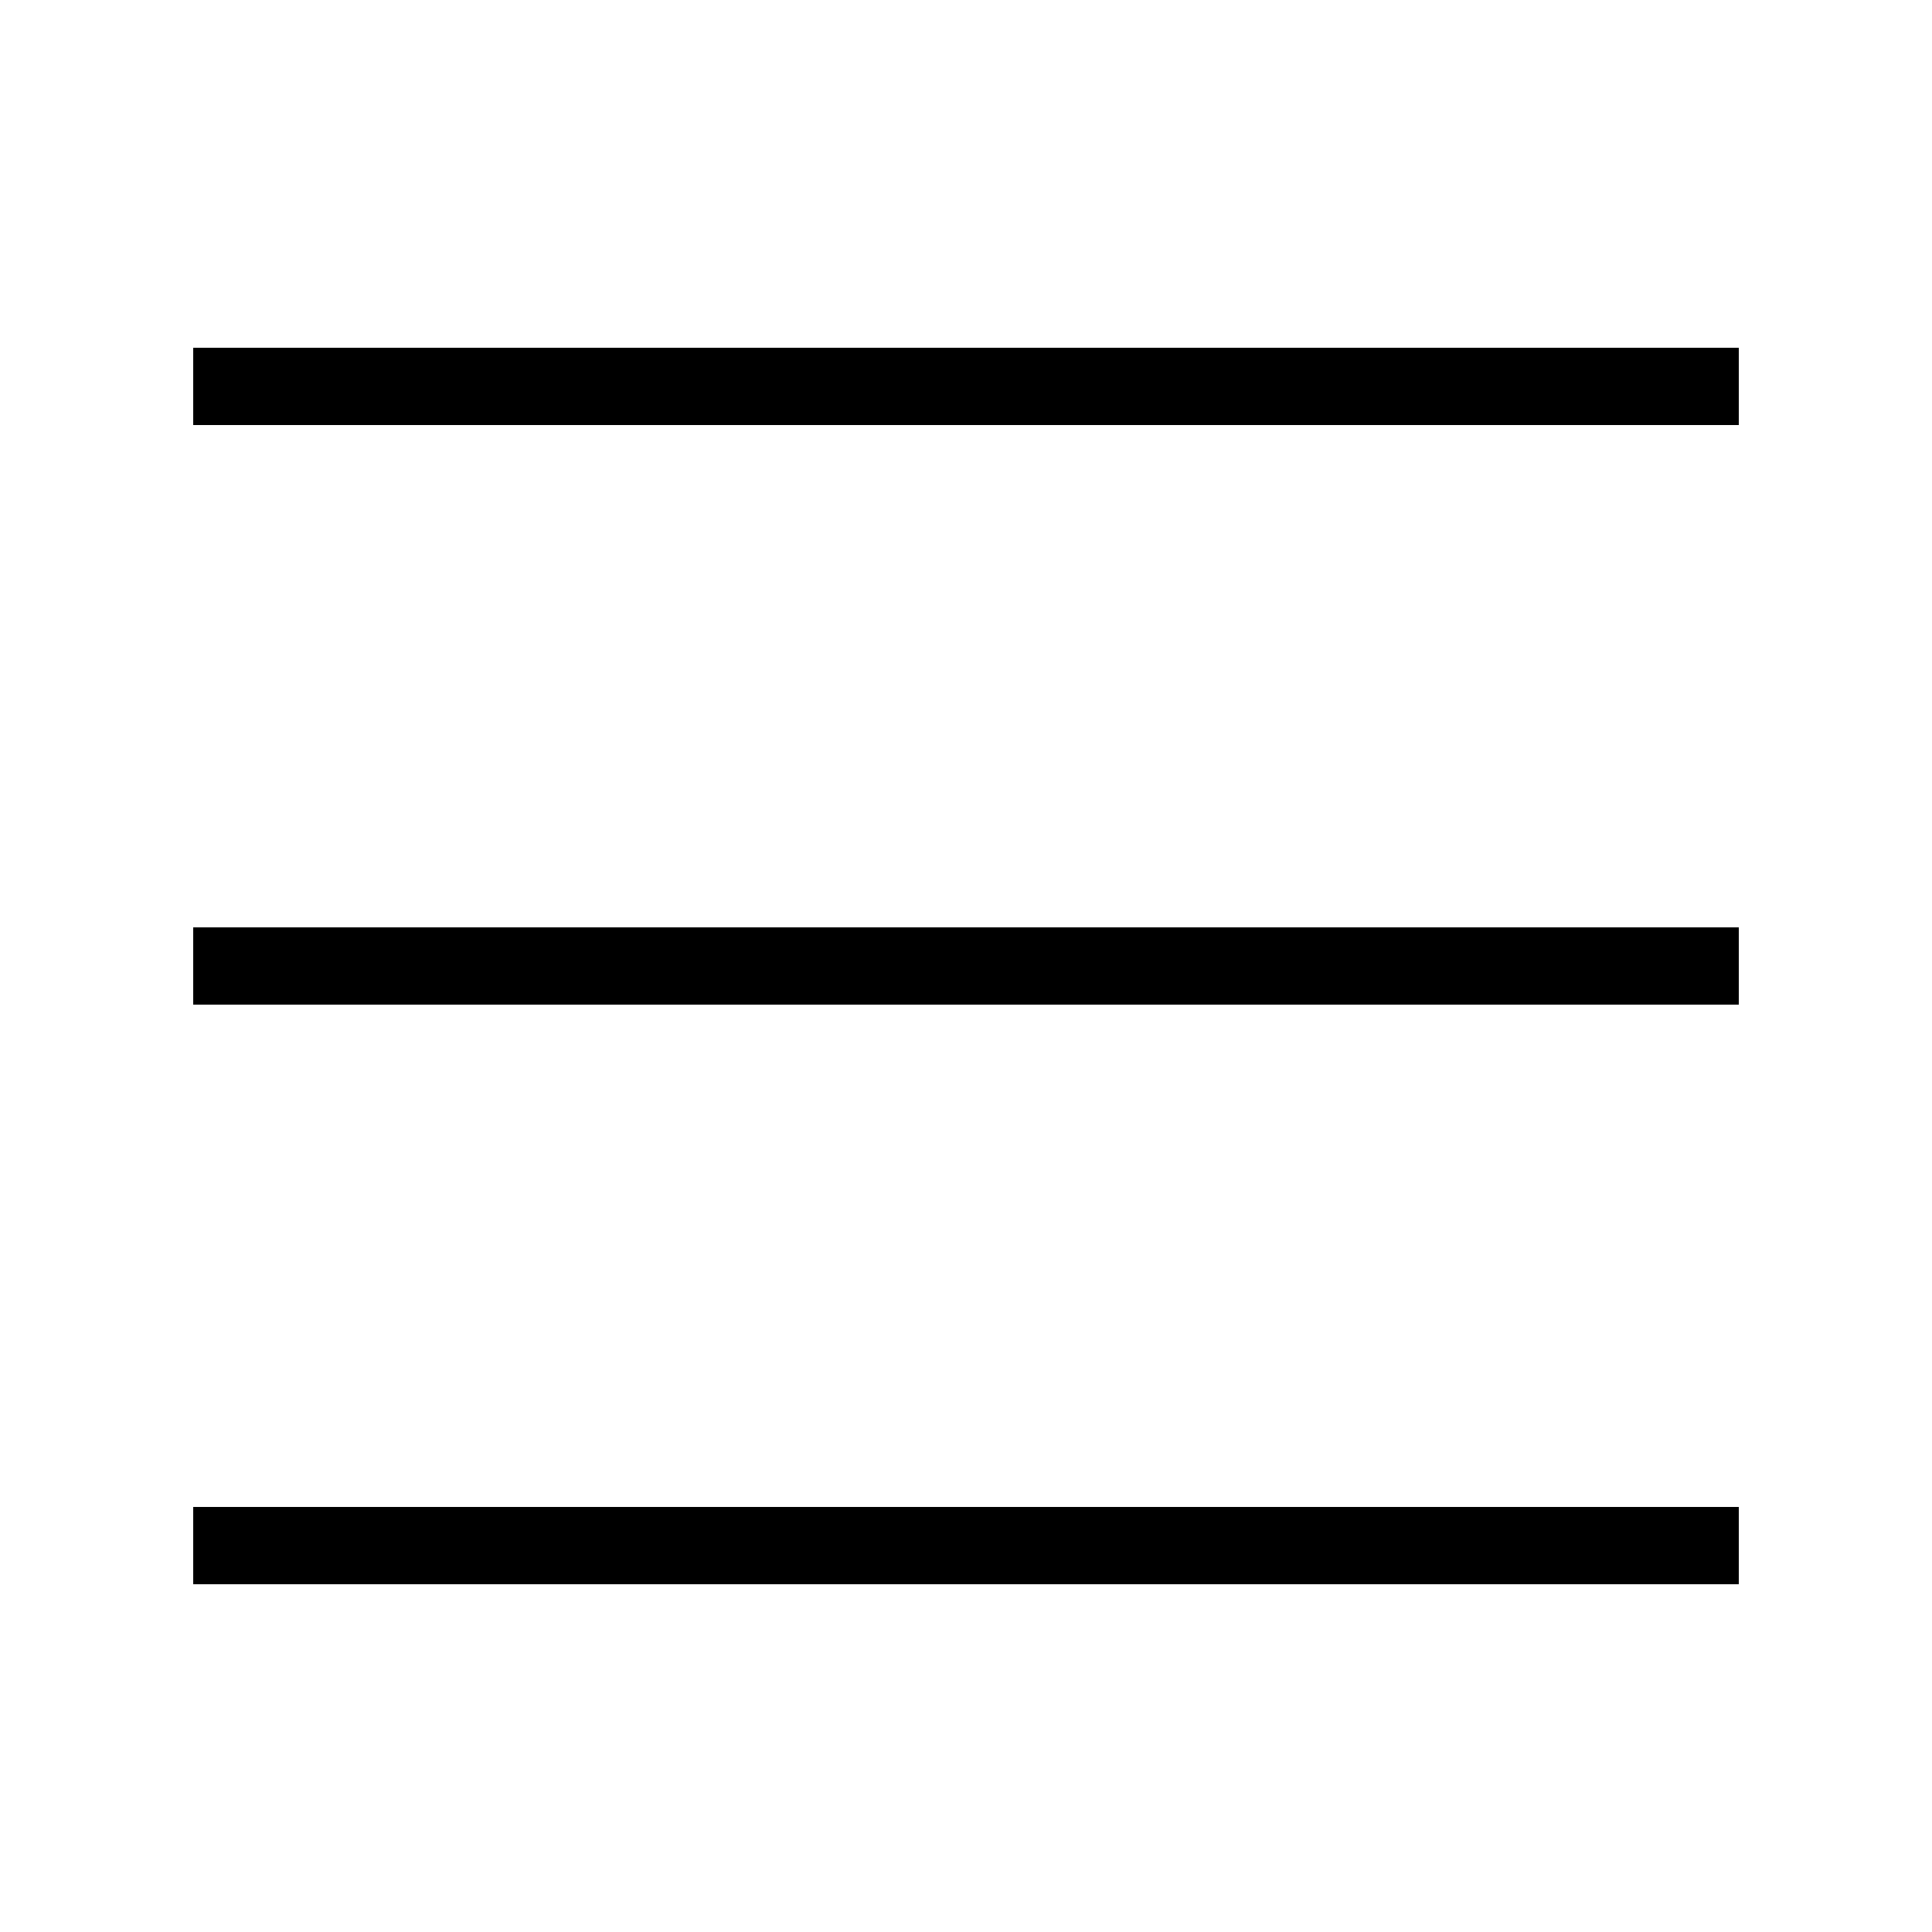
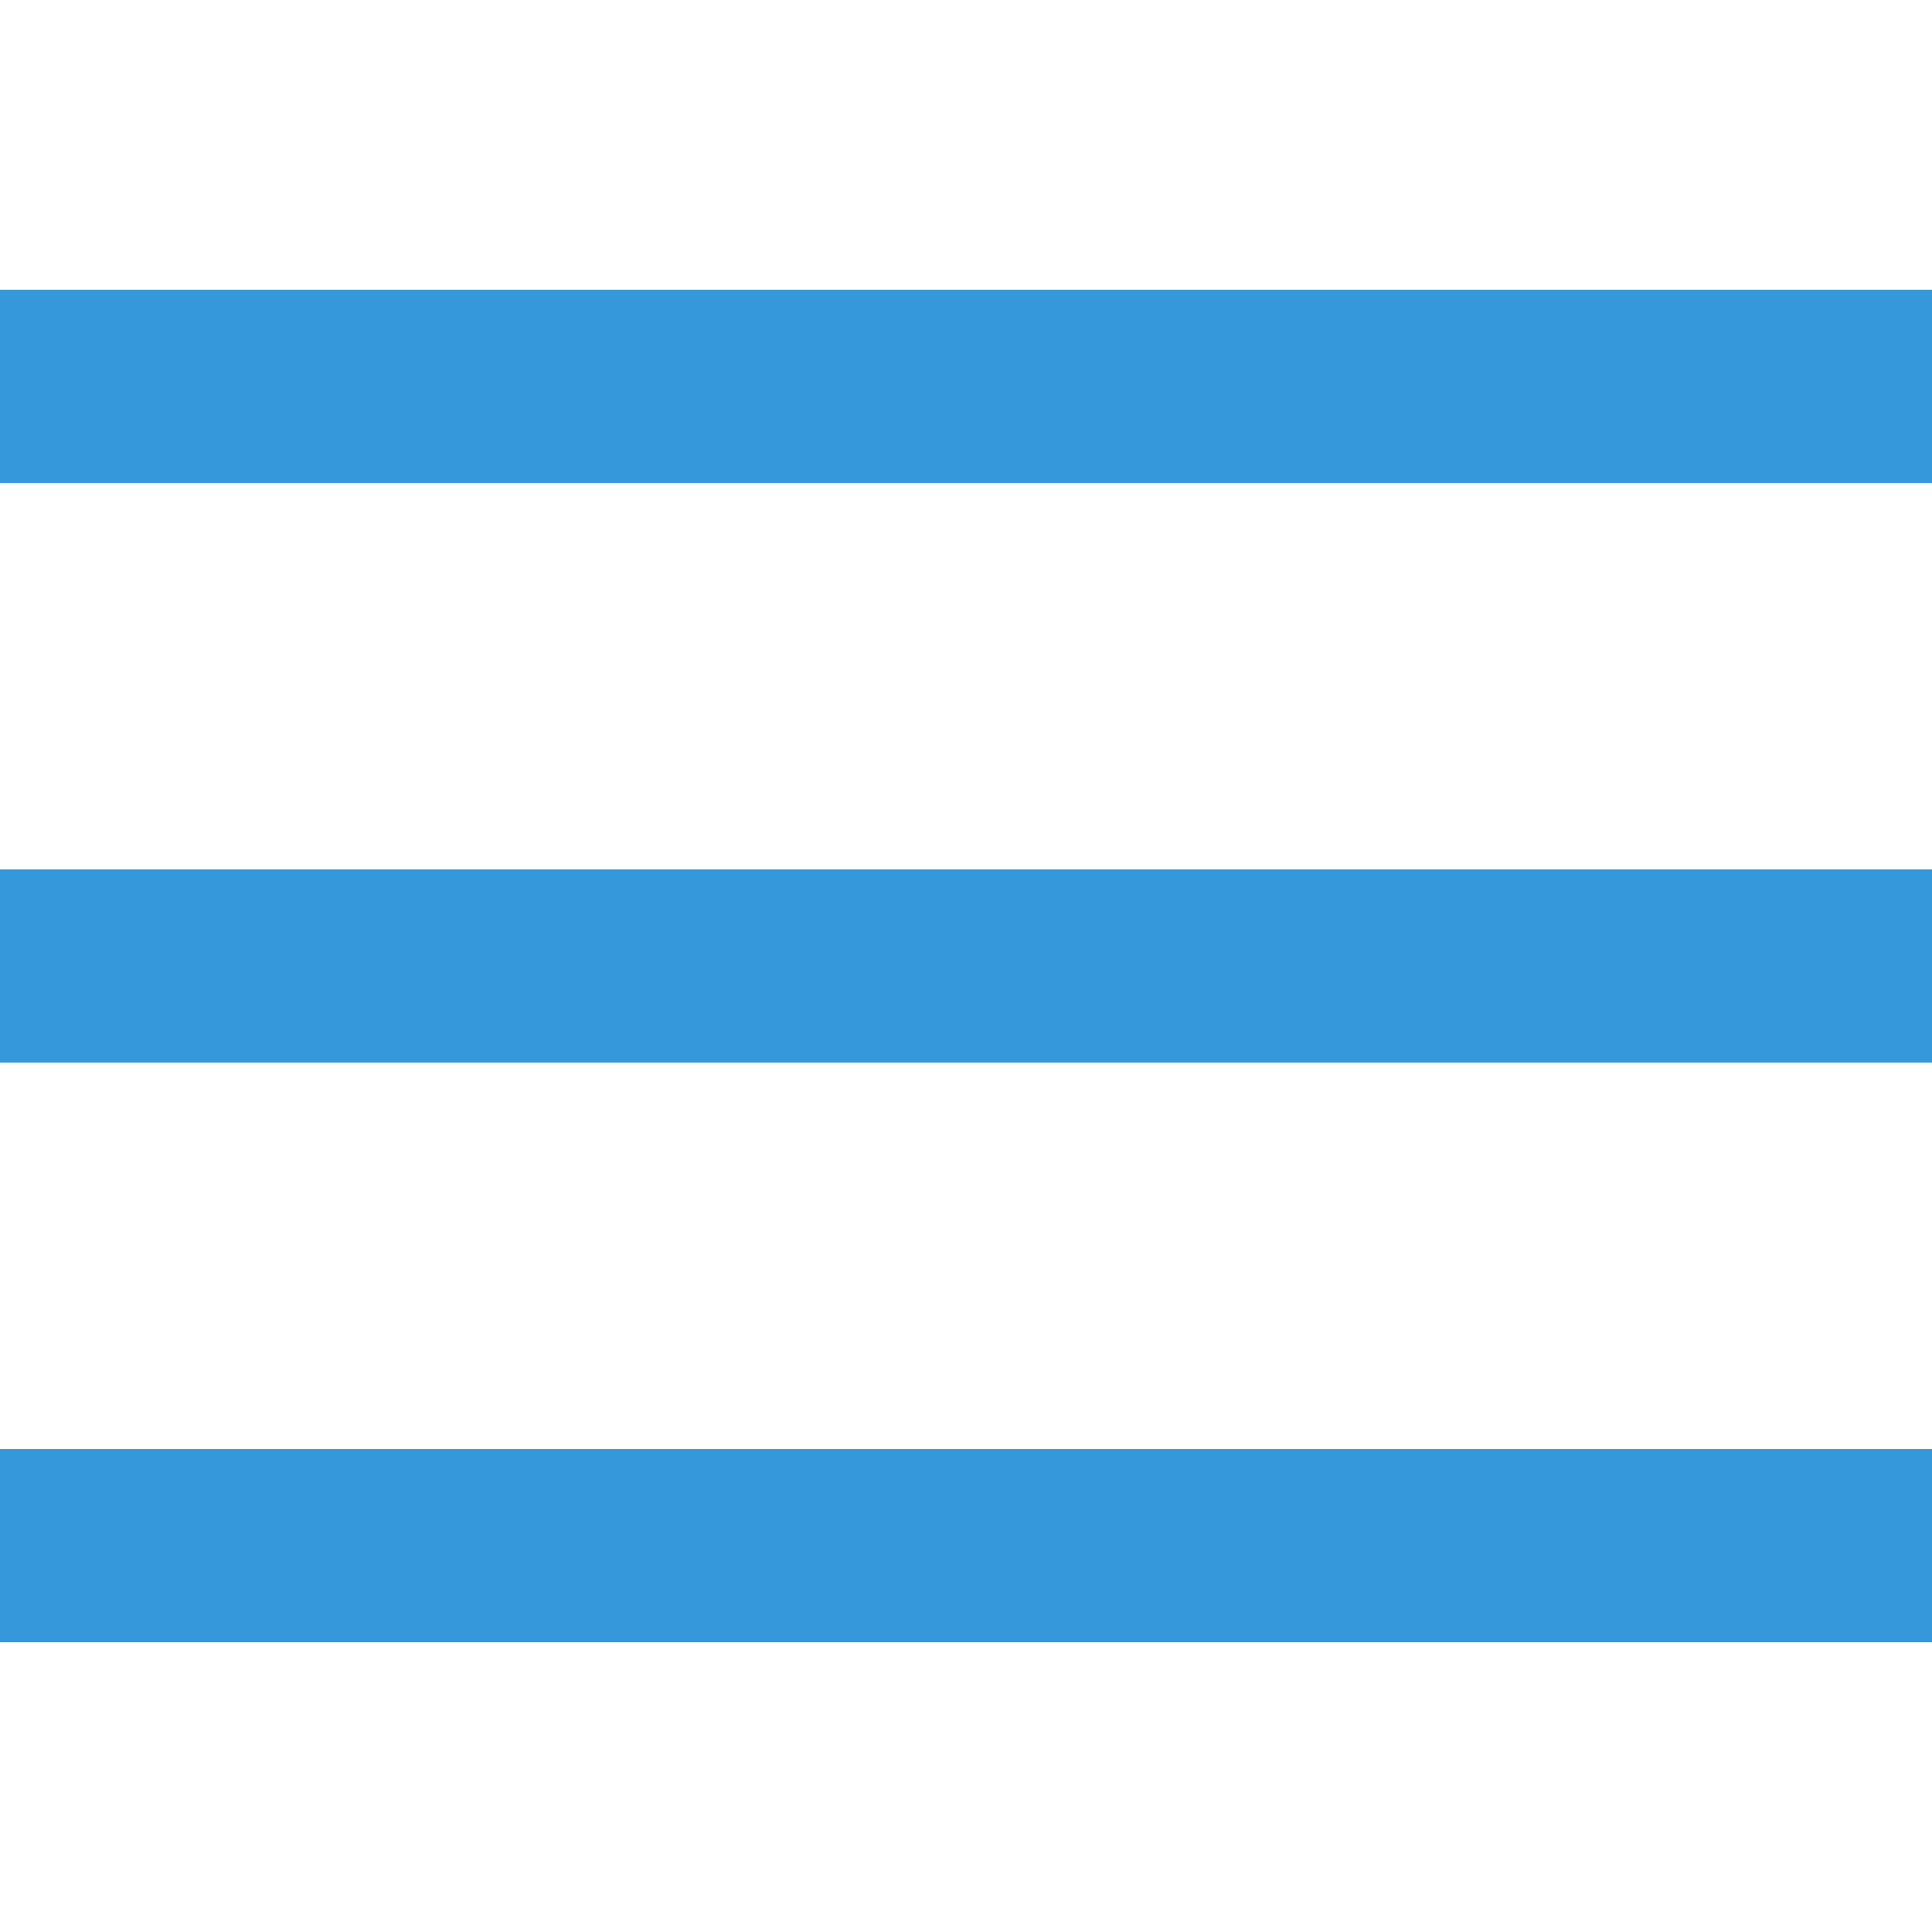
- <svg xmlns="http://www.w3.org/2000/svg" viewBox="0 0 50 50" width="50px" height="50px">
-   <path d="M 5 9 L 5 11 L 45 11 L 45 9 L 5 9 z M 5 24 L 5 26 L 45 26 L 45 24 L 5 24 z M 5 39 L 5 41 L 45 41 L 45 39 L 5 39 z" />
+ <svg xmlns="http://www.w3.org/2000/svg" viewBox="0,0,256,256" width="50px" height="50px" fill-rule="nonzero">
+   <g fill="#3498db" fill-rule="nonzero" stroke="none" stroke-width="1" stroke-linecap="butt" stroke-linejoin="miter" stroke-miterlimit="10" stroke-dasharray="" stroke-dashoffset="0" font-family="none" font-weight="none" font-size="none" text-anchor="none" style="mix-blend-mode: normal">
+     <g transform="scale(5.12,5.12)">
+       <path d="M0,7.5v5h50v-5zM0,22.5v5h50v-5zM0,37.5v5h50v-5z" />
+     </g>
+   </g>
</svg>
